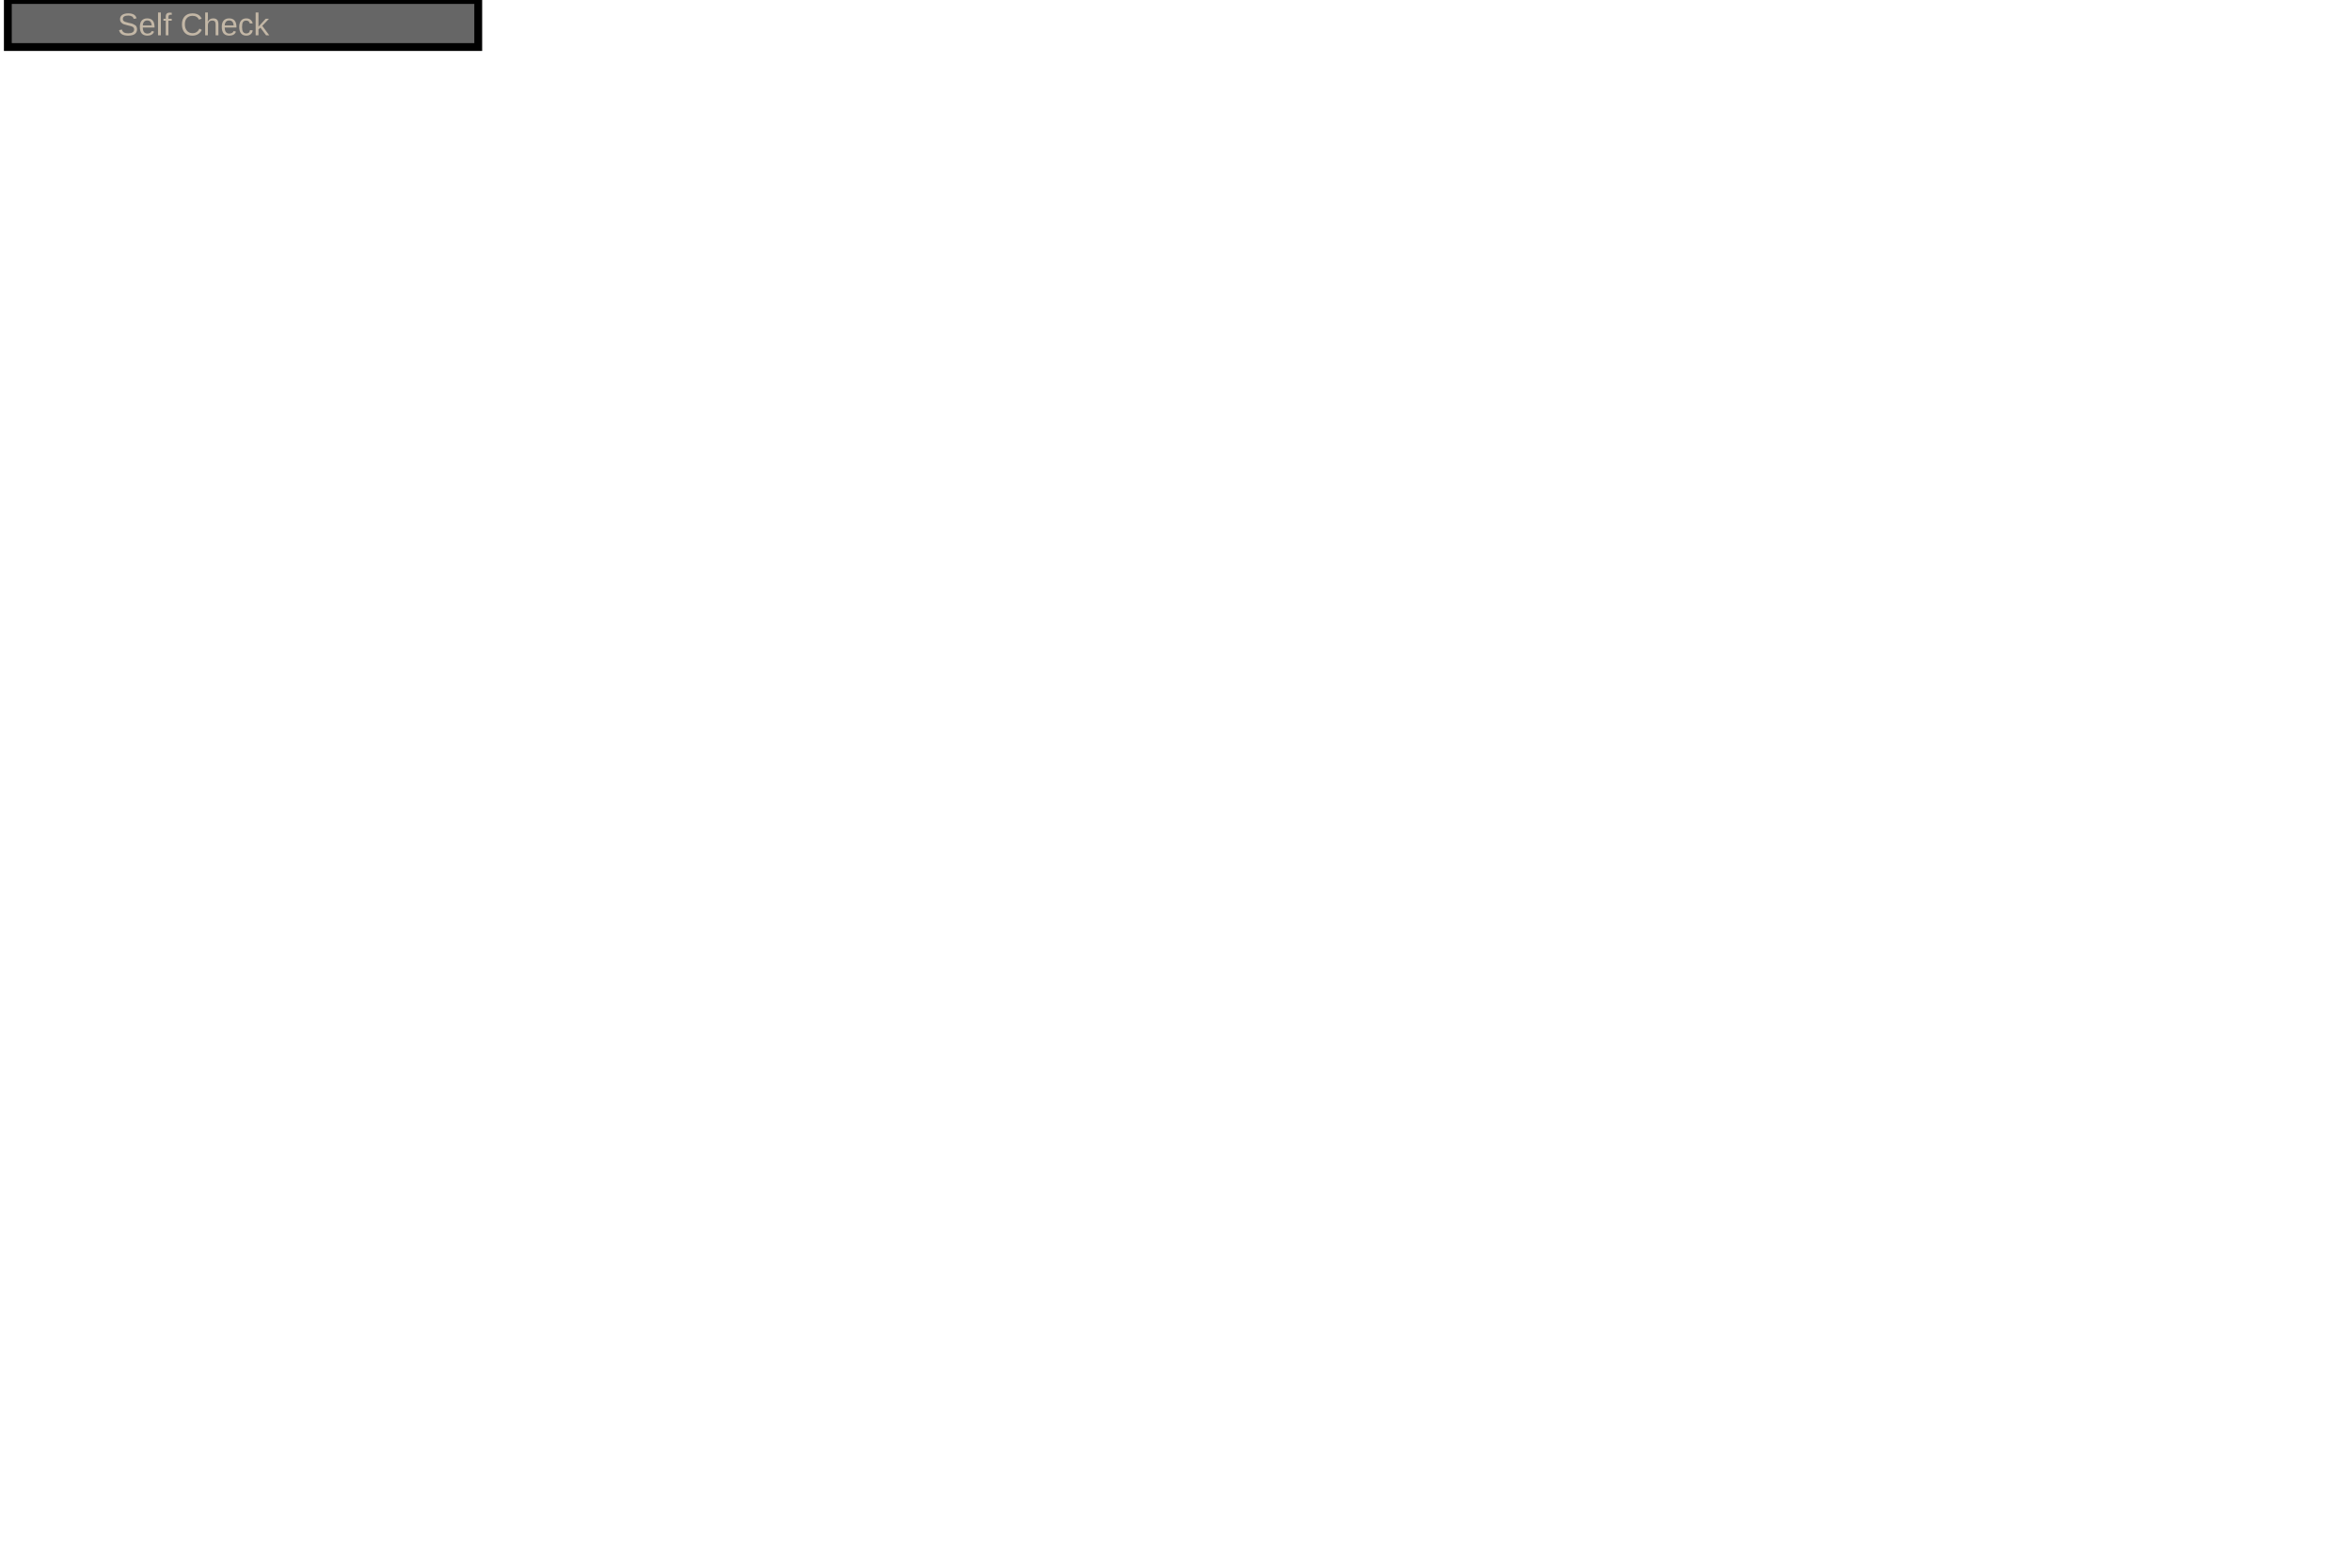
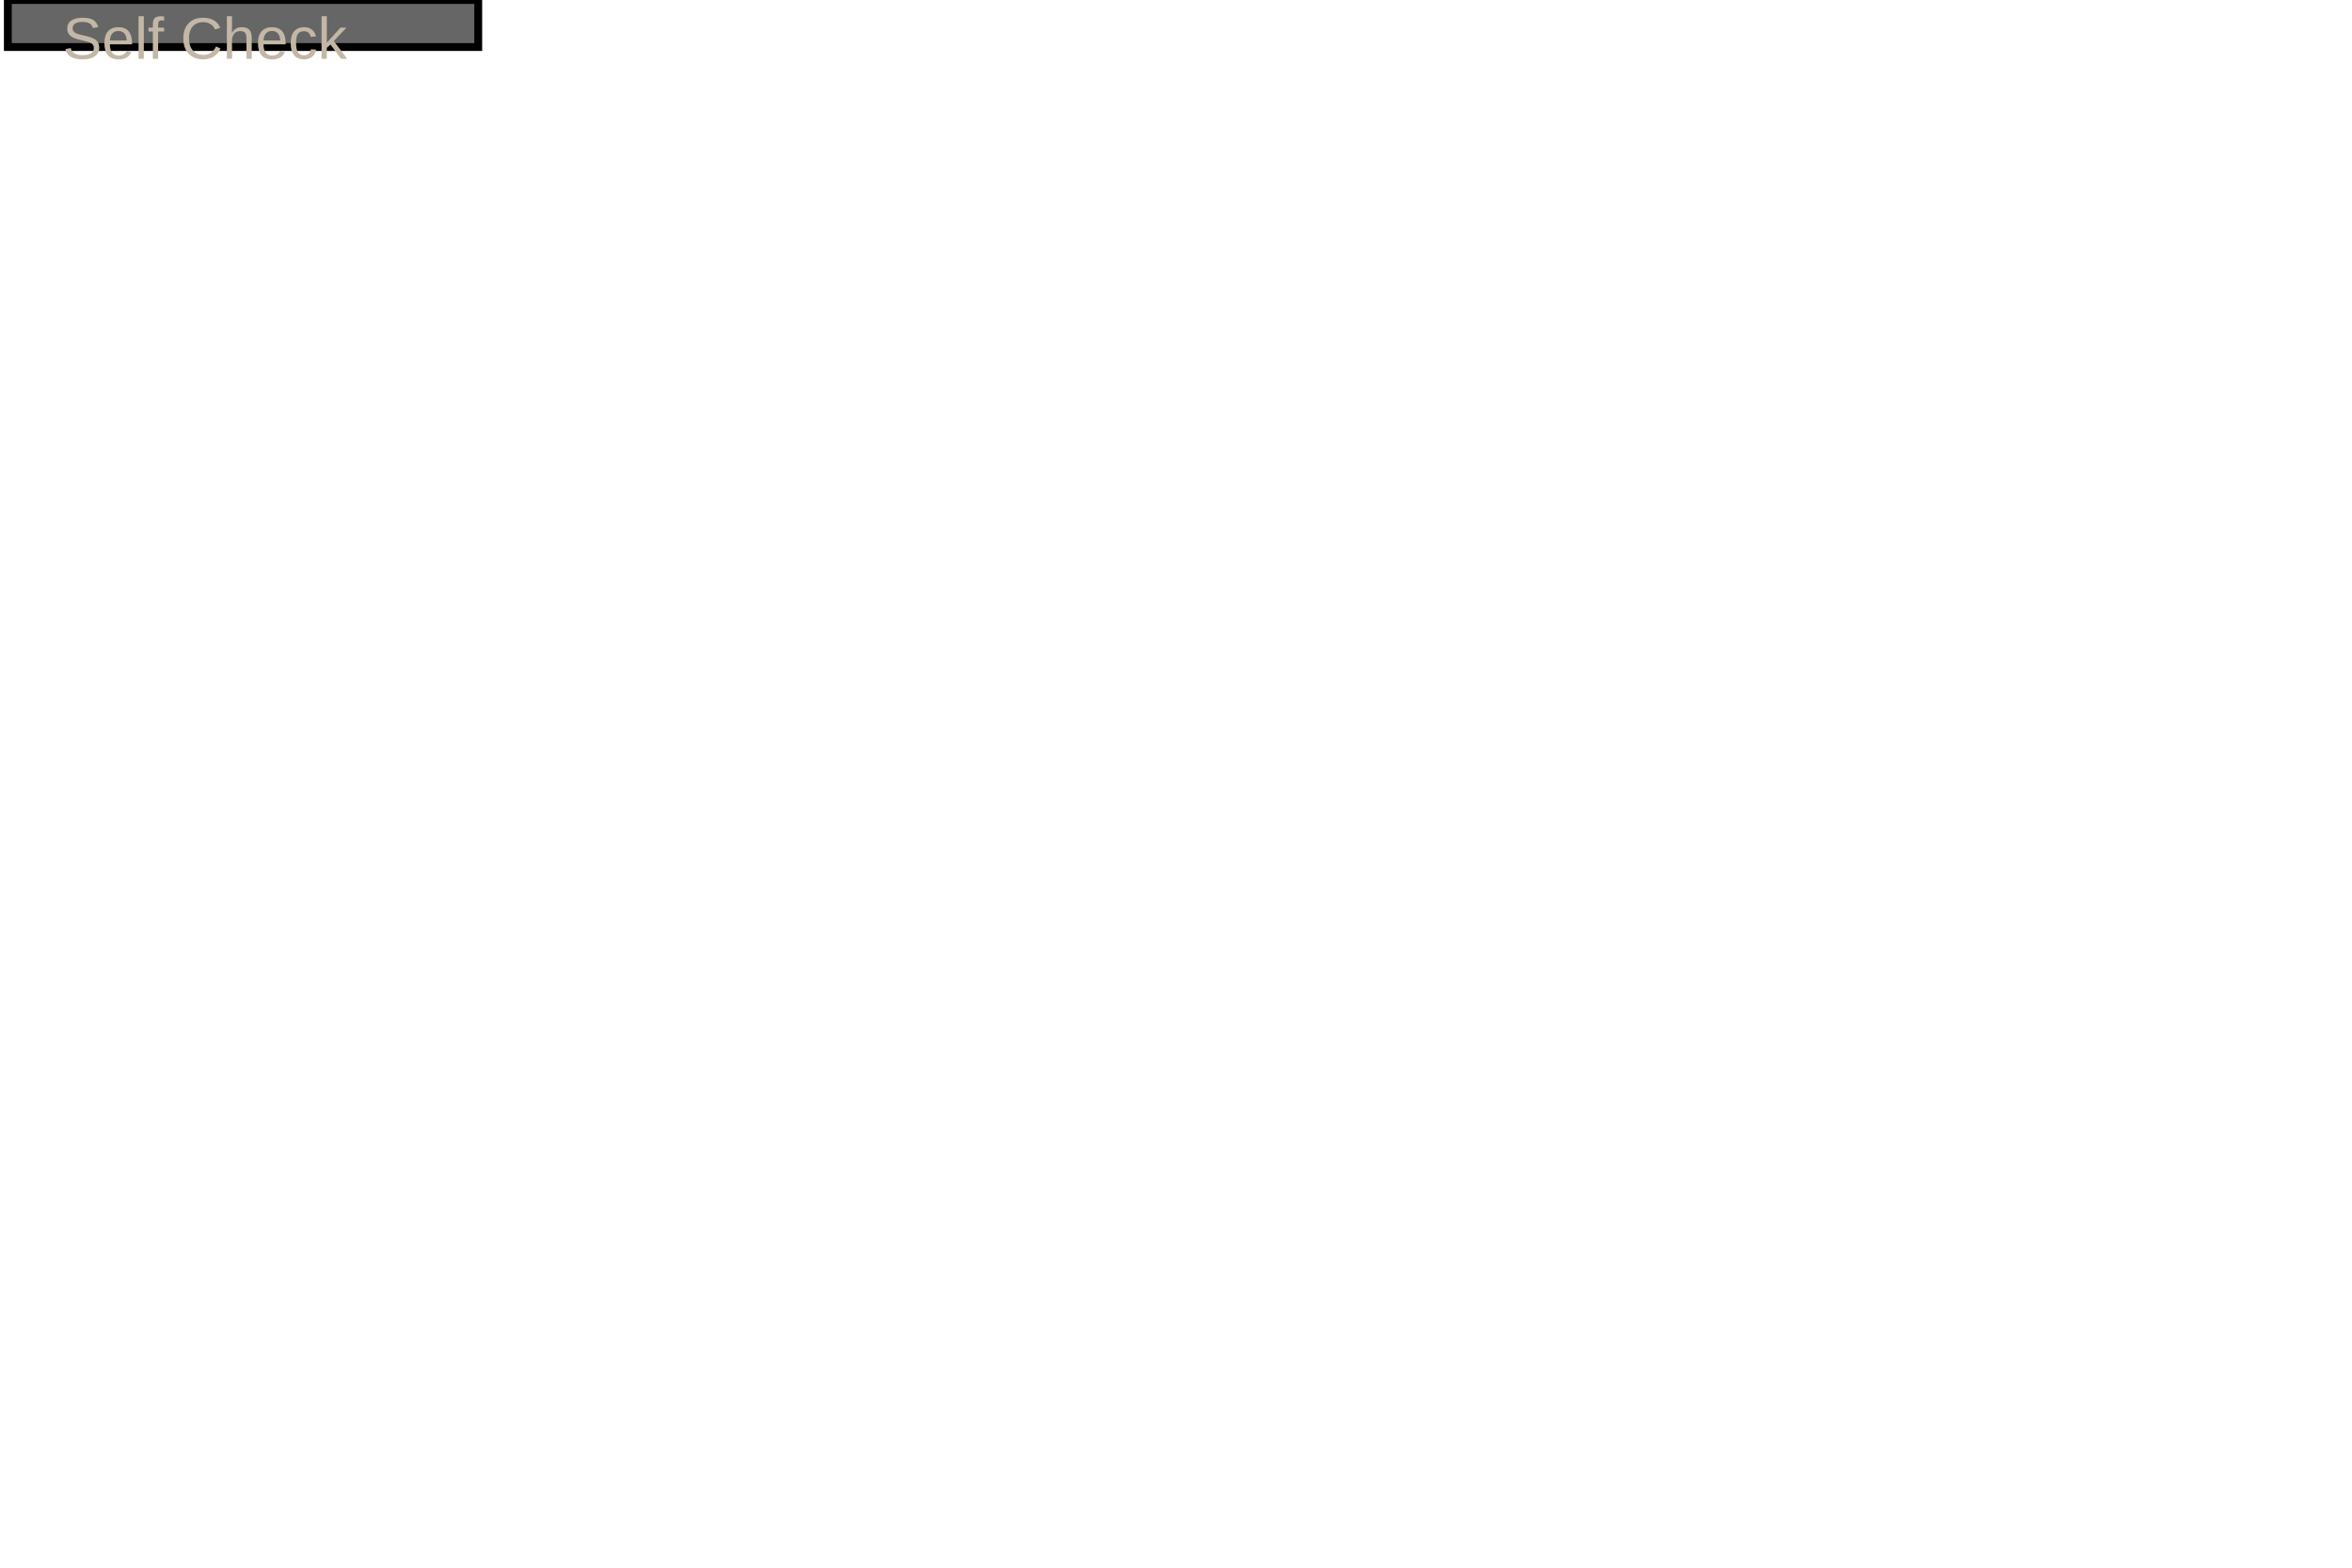
<svg xmlns="http://www.w3.org/2000/svg" version="1.1" viewBox="0 0 300 200">
  <rect width="60" height="6" fill="#666666" style="fill:rgb();stroke-width:1;stroke:rgb(0,0,0)" x="1" />
-   <text fill="#c3b7a6" font-size="4" font-family="Arial" x="15" y="4.5">Self Check</text>
+   <text fill="#c3b7a6" font-size="7.5" font-family="Arial" x="8" y="7.5">Self Check</text>
</svg>
